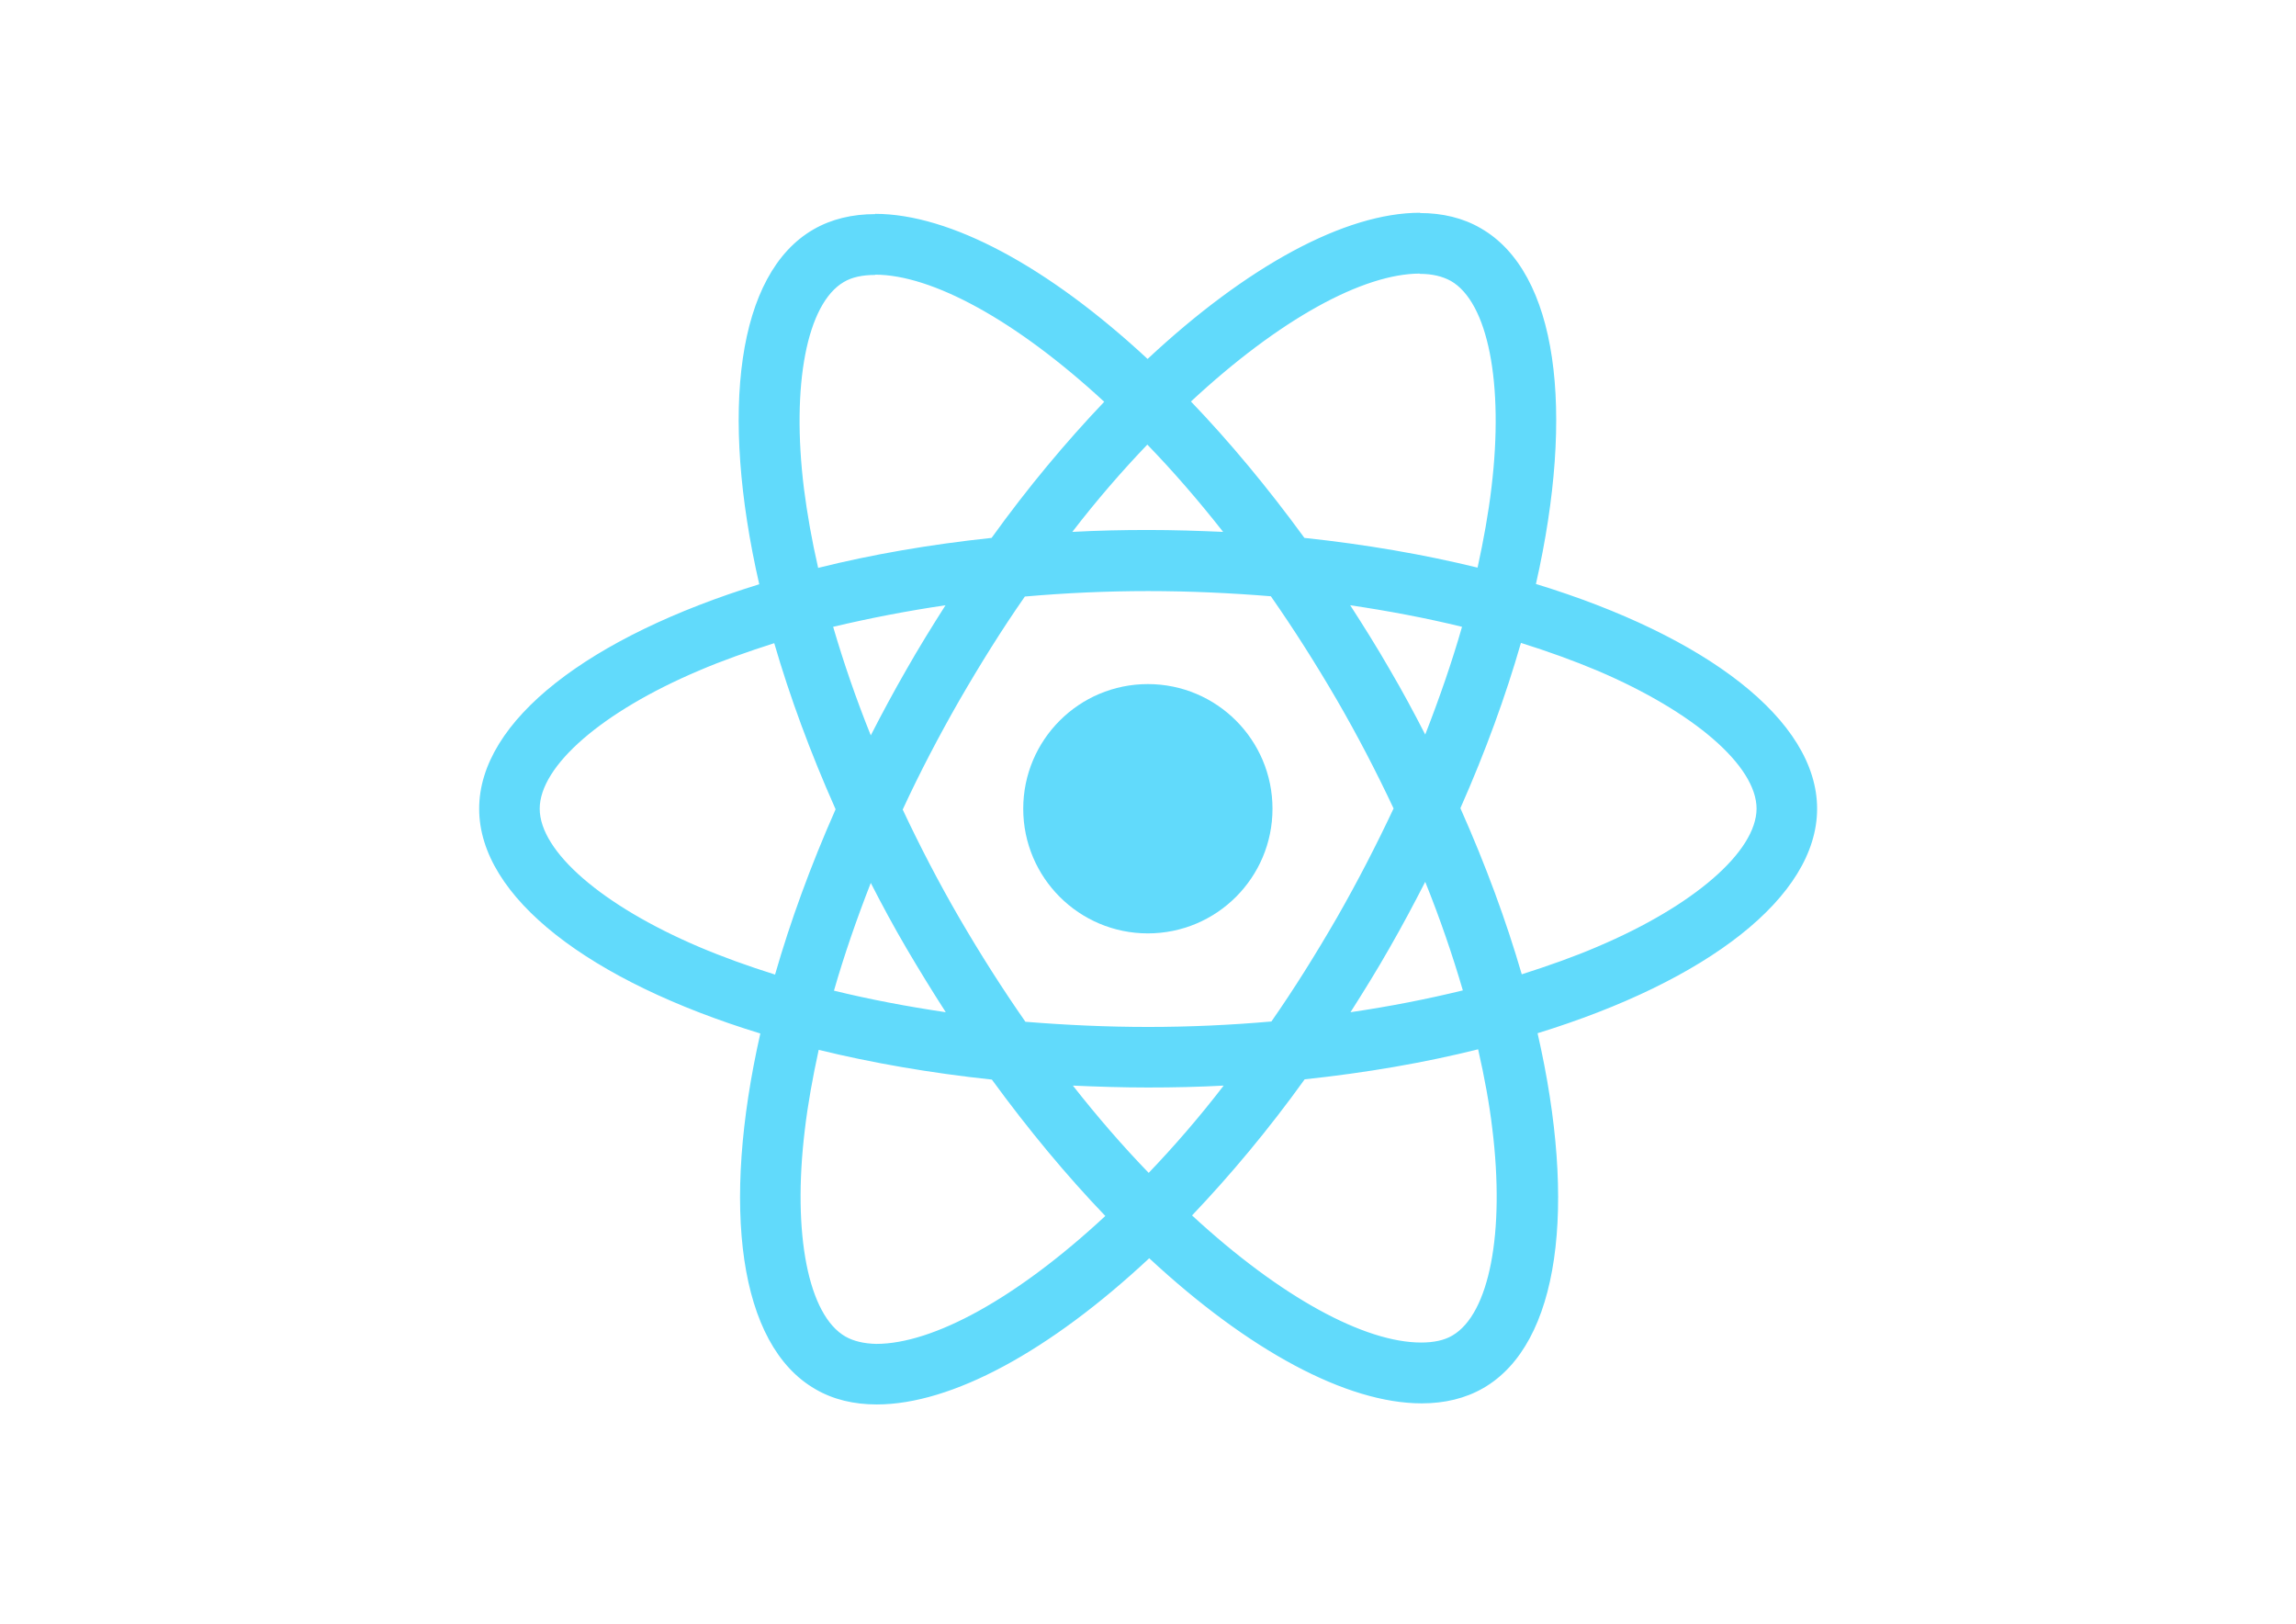
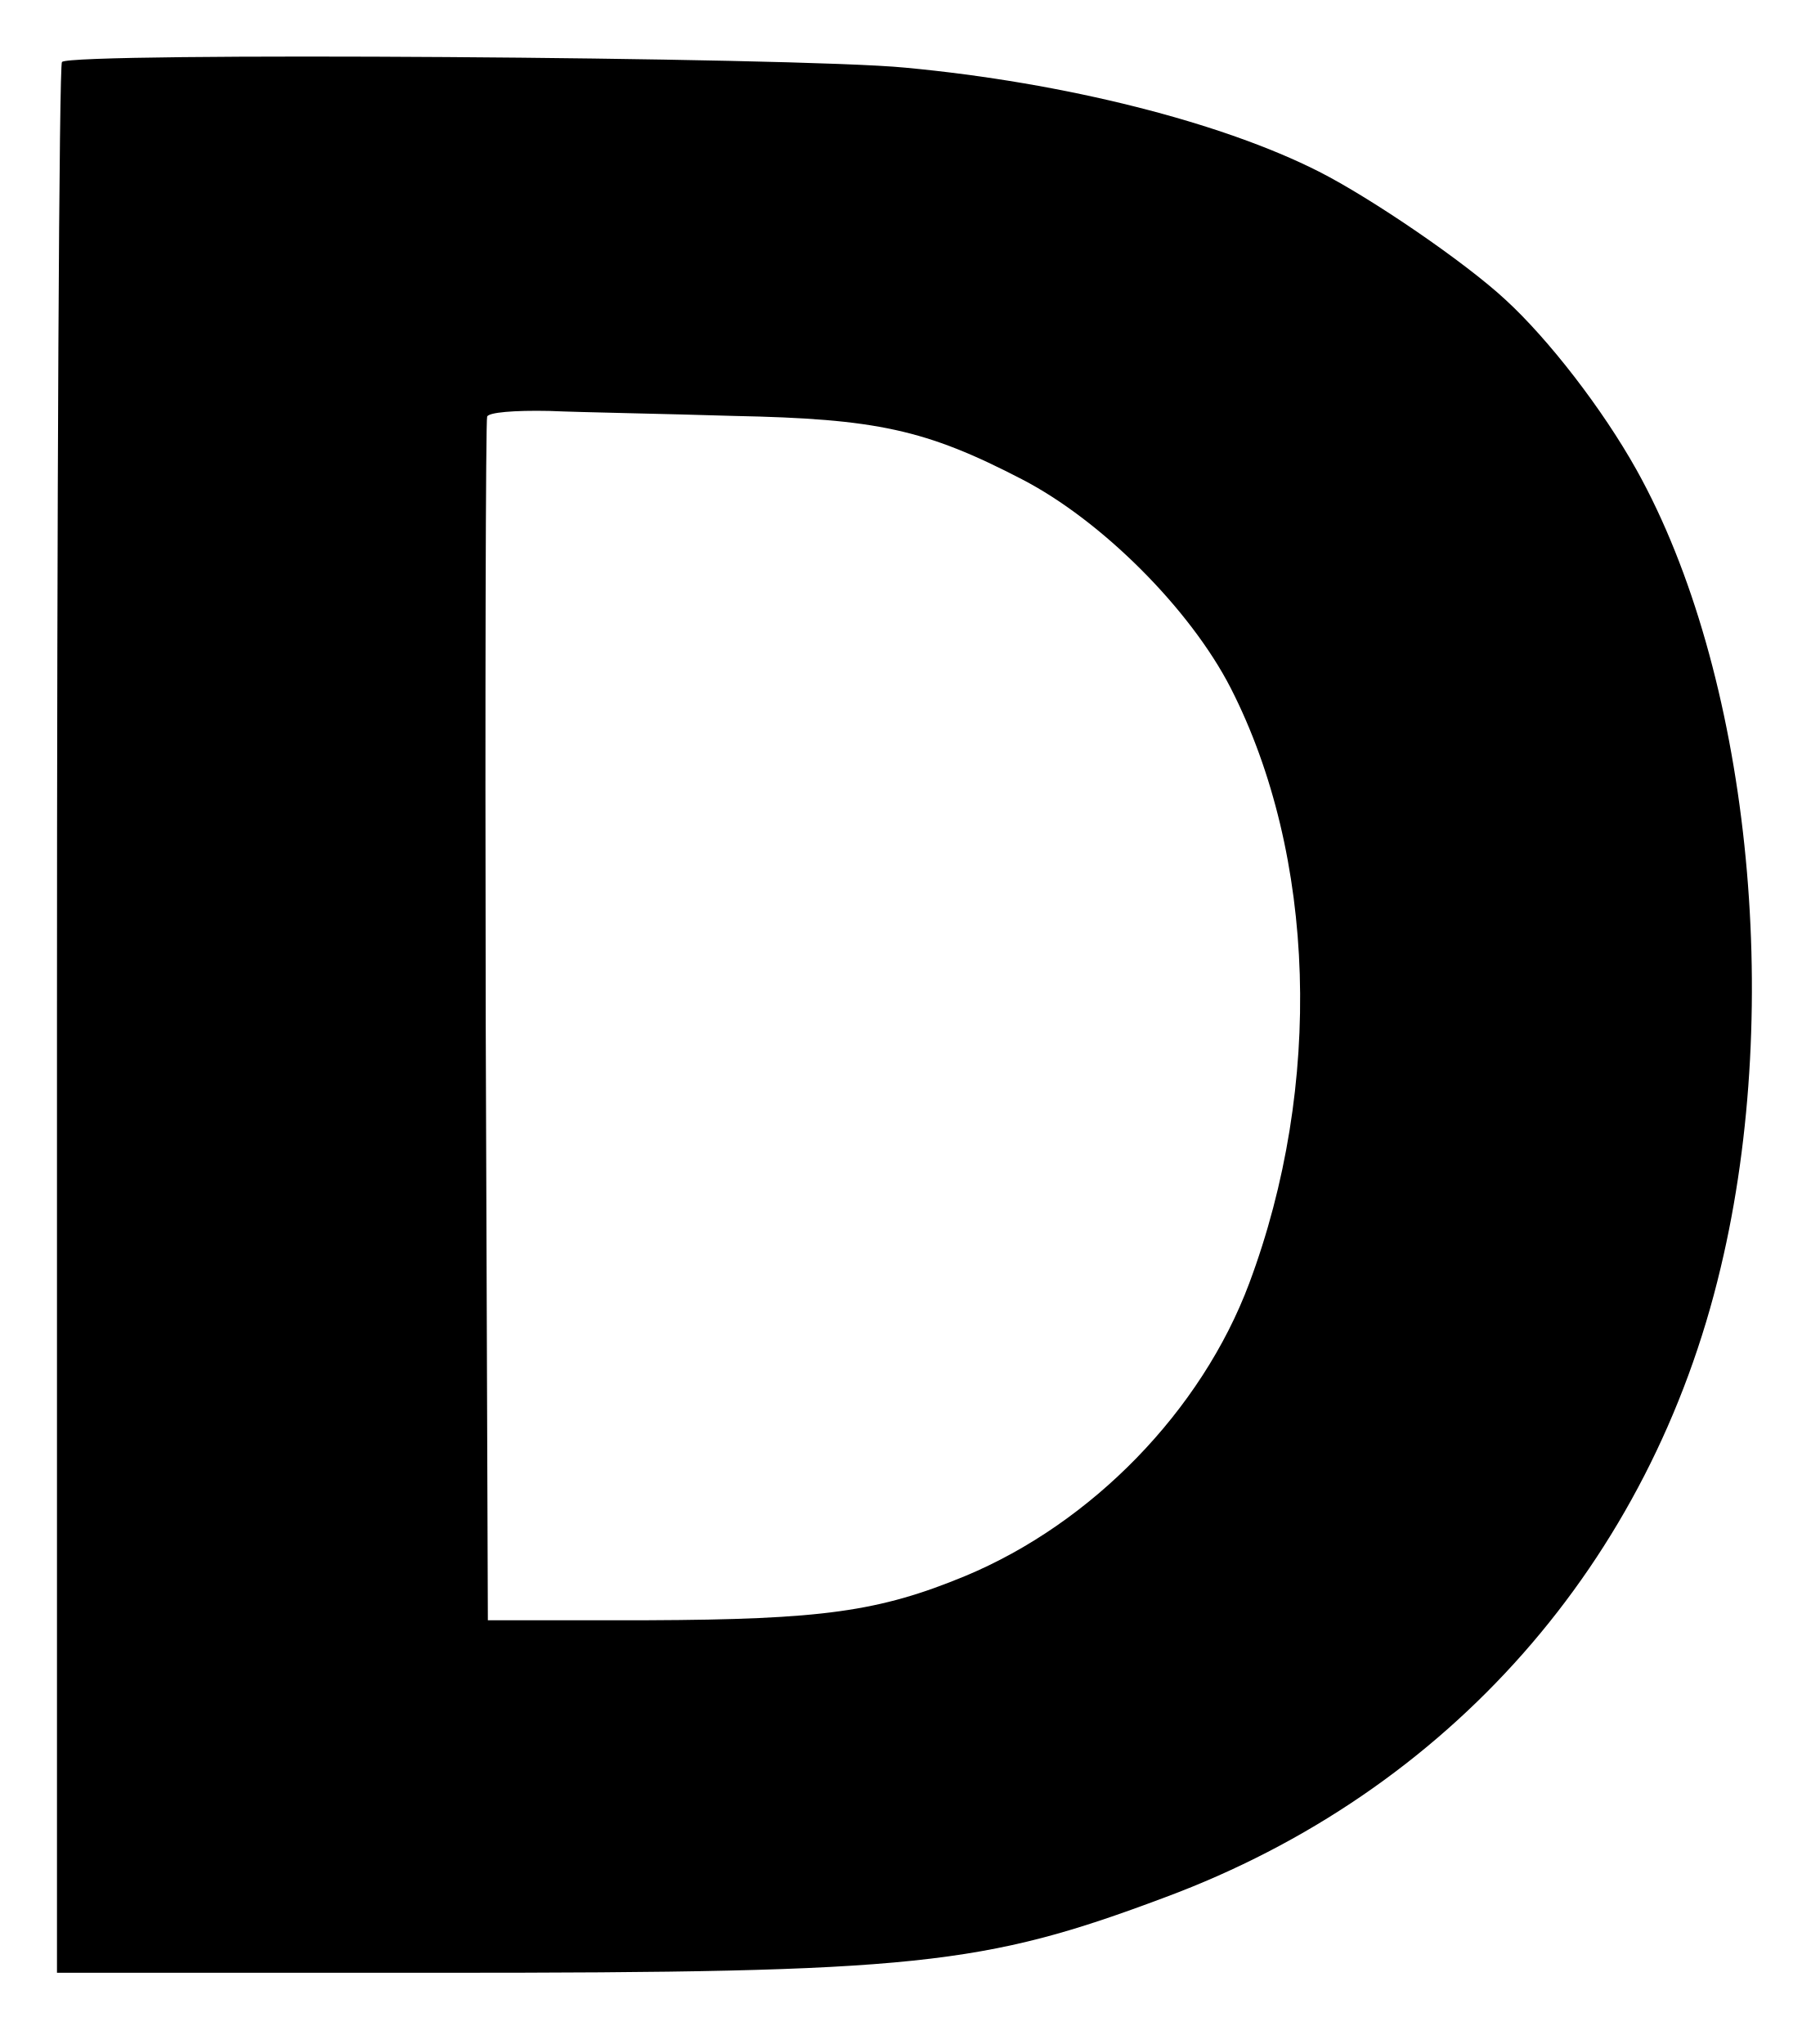
- <svg xmlns="http://www.w3.org/2000/svg" viewBox="0 0 841.9 595.3">
-   <g fill="#61DAFB">
-     <path d="M666.3 296.5c0-32.5-40.7-63.3-103.1-82.4 14.4-63.6 8-114.2-20.2-130.4-6.5-3.8-14.1-5.6-22.4-5.6v22.3c4.6 0 8.3.9 11.4 2.6 13.6 7.8 19.5 37.5 14.9 75.7-1.1 9.4-2.9 19.3-5.1 29.4-19.6-4.8-41-8.5-63.5-10.9-13.5-18.5-27.5-35.3-41.6-50 32.6-30.3 63.2-46.9 84-46.9V78c-27.5 0-63.5 19.6-99.9 53.6-36.4-33.8-72.4-53.2-99.9-53.2v22.3c20.7 0 51.4 16.5 84 46.6-14 14.7-28 31.4-41.3 49.9-22.6 2.4-44 6.1-63.6 11-2.3-10-4-19.7-5.2-29-4.7-38.2 1.1-67.9 14.6-75.8 3-1.8 6.9-2.6 11.5-2.6V78.5c-8.4 0-16 1.8-22.6 5.6-28.1 16.2-34.4 66.7-19.9 130.1-62.2 19.2-102.7 49.9-102.7 82.3 0 32.5 40.7 63.3 103.1 82.4-14.4 63.6-8 114.2 20.2 130.4 6.5 3.8 14.1 5.6 22.5 5.6 27.5 0 63.5-19.6 99.9-53.6 36.4 33.8 72.4 53.2 99.9 53.2 8.4 0 16-1.8 22.6-5.6 28.1-16.2 34.4-66.7 19.9-130.1 62-19.1 102.5-49.9 102.5-82.3zm-130.2-66.7c-3.7 12.9-8.3 26.2-13.5 39.5-4.1-8-8.4-16-13.1-24-4.6-8-9.5-15.8-14.4-23.4 14.2 2.1 27.9 4.7 41 7.9zm-45.8 106.5c-7.8 13.5-15.8 26.3-24.1 38.2-14.9 1.3-30 2-45.2 2-15.1 0-30.2-.7-45-1.9-8.3-11.9-16.4-24.6-24.2-38-7.6-13.1-14.5-26.4-20.8-39.8 6.2-13.4 13.2-26.8 20.7-39.9 7.8-13.5 15.8-26.3 24.1-38.2 14.9-1.3 30-2 45.2-2 15.1 0 30.2.7 45 1.9 8.3 11.9 16.4 24.6 24.2 38 7.6 13.1 14.5 26.4 20.8 39.8-6.3 13.4-13.2 26.8-20.7 39.9zm32.3-13c5.4 13.4 10 26.8 13.8 39.8-13.1 3.2-26.9 5.9-41.2 8 4.9-7.7 9.8-15.6 14.4-23.7 4.6-8 8.9-16.1 13-24.1zM421.2 430c-9.3-9.6-18.6-20.3-27.8-32 9 .4 18.2.7 27.5.7 9.4 0 18.7-.2 27.8-.7-9 11.7-18.3 22.4-27.5 32zm-74.4-58.9c-14.2-2.1-27.9-4.7-41-7.9 3.7-12.9 8.3-26.2 13.5-39.5 4.1 8 8.4 16 13.1 24 4.7 8 9.5 15.8 14.4 23.4zM420.7 163c9.3 9.6 18.6 20.3 27.8 32-9-.4-18.2-.7-27.5-.7-9.4 0-18.7.2-27.8.7 9-11.7 18.3-22.4 27.5-32zm-74 58.9c-4.9 7.7-9.8 15.6-14.4 23.7-4.6 8-8.9 16-13 24-5.4-13.4-10-26.8-13.8-39.8 13.1-3.1 26.9-5.8 41.2-7.9zm-90.5 125.2c-35.4-15.1-58.3-34.9-58.3-50.6 0-15.7 22.9-35.6 58.3-50.6 8.6-3.7 18-7 27.7-10.1 5.7 19.6 13.2 40 22.5 60.9-9.2 20.8-16.6 41.1-22.2 60.6-9.9-3.1-19.3-6.5-28-10.2zM310 490c-13.6-7.8-19.5-37.5-14.9-75.7 1.1-9.4 2.9-19.3 5.1-29.4 19.6 4.8 41 8.5 63.5 10.9 13.5 18.5 27.5 35.3 41.6 50-32.6 30.3-63.2 46.9-84 46.9-4.5-.1-8.3-1-11.3-2.7zm237.2-76.2c4.7 38.2-1.1 67.9-14.6 75.8-3 1.8-6.9 2.6-11.5 2.6-20.7 0-51.4-16.5-84-46.6 14-14.7 28-31.4 41.3-49.9 22.6-2.4 44-6.1 63.6-11 2.3 10.1 4.1 19.8 5.2 29.1zm38.5-66.7c-8.6 3.7-18 7-27.7 10.1-5.7-19.6-13.2-40-22.5-60.9 9.2-20.8 16.6-41.1 22.2-60.6 9.9 3.1 19.3 6.5 28.1 10.2 35.4 15.1 58.3 34.9 58.3 50.6-.1 15.7-23 35.6-58.4 50.6zM320.8 78.4z" />
-     <circle cx="420.9" cy="296.5" r="45.7" />
-     <path d="M520.5 78.1z" />
+ <svg xmlns="http://www.w3.org/2000/svg" version="1.0" width="253pt" height="287pt" viewBox="0 0 253 287" preserveAspectRatio="xMidYMid meet">
+   <g transform="translate(0,287) scale(0.1,-0.1)" fill="#000000" stroke="none">
+     <path d="M87 2783 c-4 -3 -7 -609 -7 -1345 l0 -1338 538 0 c668 0 762 10 1018 106 398 148 682 470 780 884 89 372 39 838 -118 1120 -48 86 -124 184 -184 239 -57 53 -189 143 -262 180 -136 69 -356 125 -581 146 -152 15 -1171 22 -1184 8z m943 -497 c201 -4 270 -19 405 -89 112 -58 236 -182 293 -293 120 -235 130 -558 26 -836 -67 -179 -221 -337 -399 -411 -121 -50 -201 -61 -445 -62 l-225 0 -3 840 c-1 462 0 845 2 850 2 6 38 9 87 8 46 -2 163 -4 259 -7z" />
  </g>
</svg>
